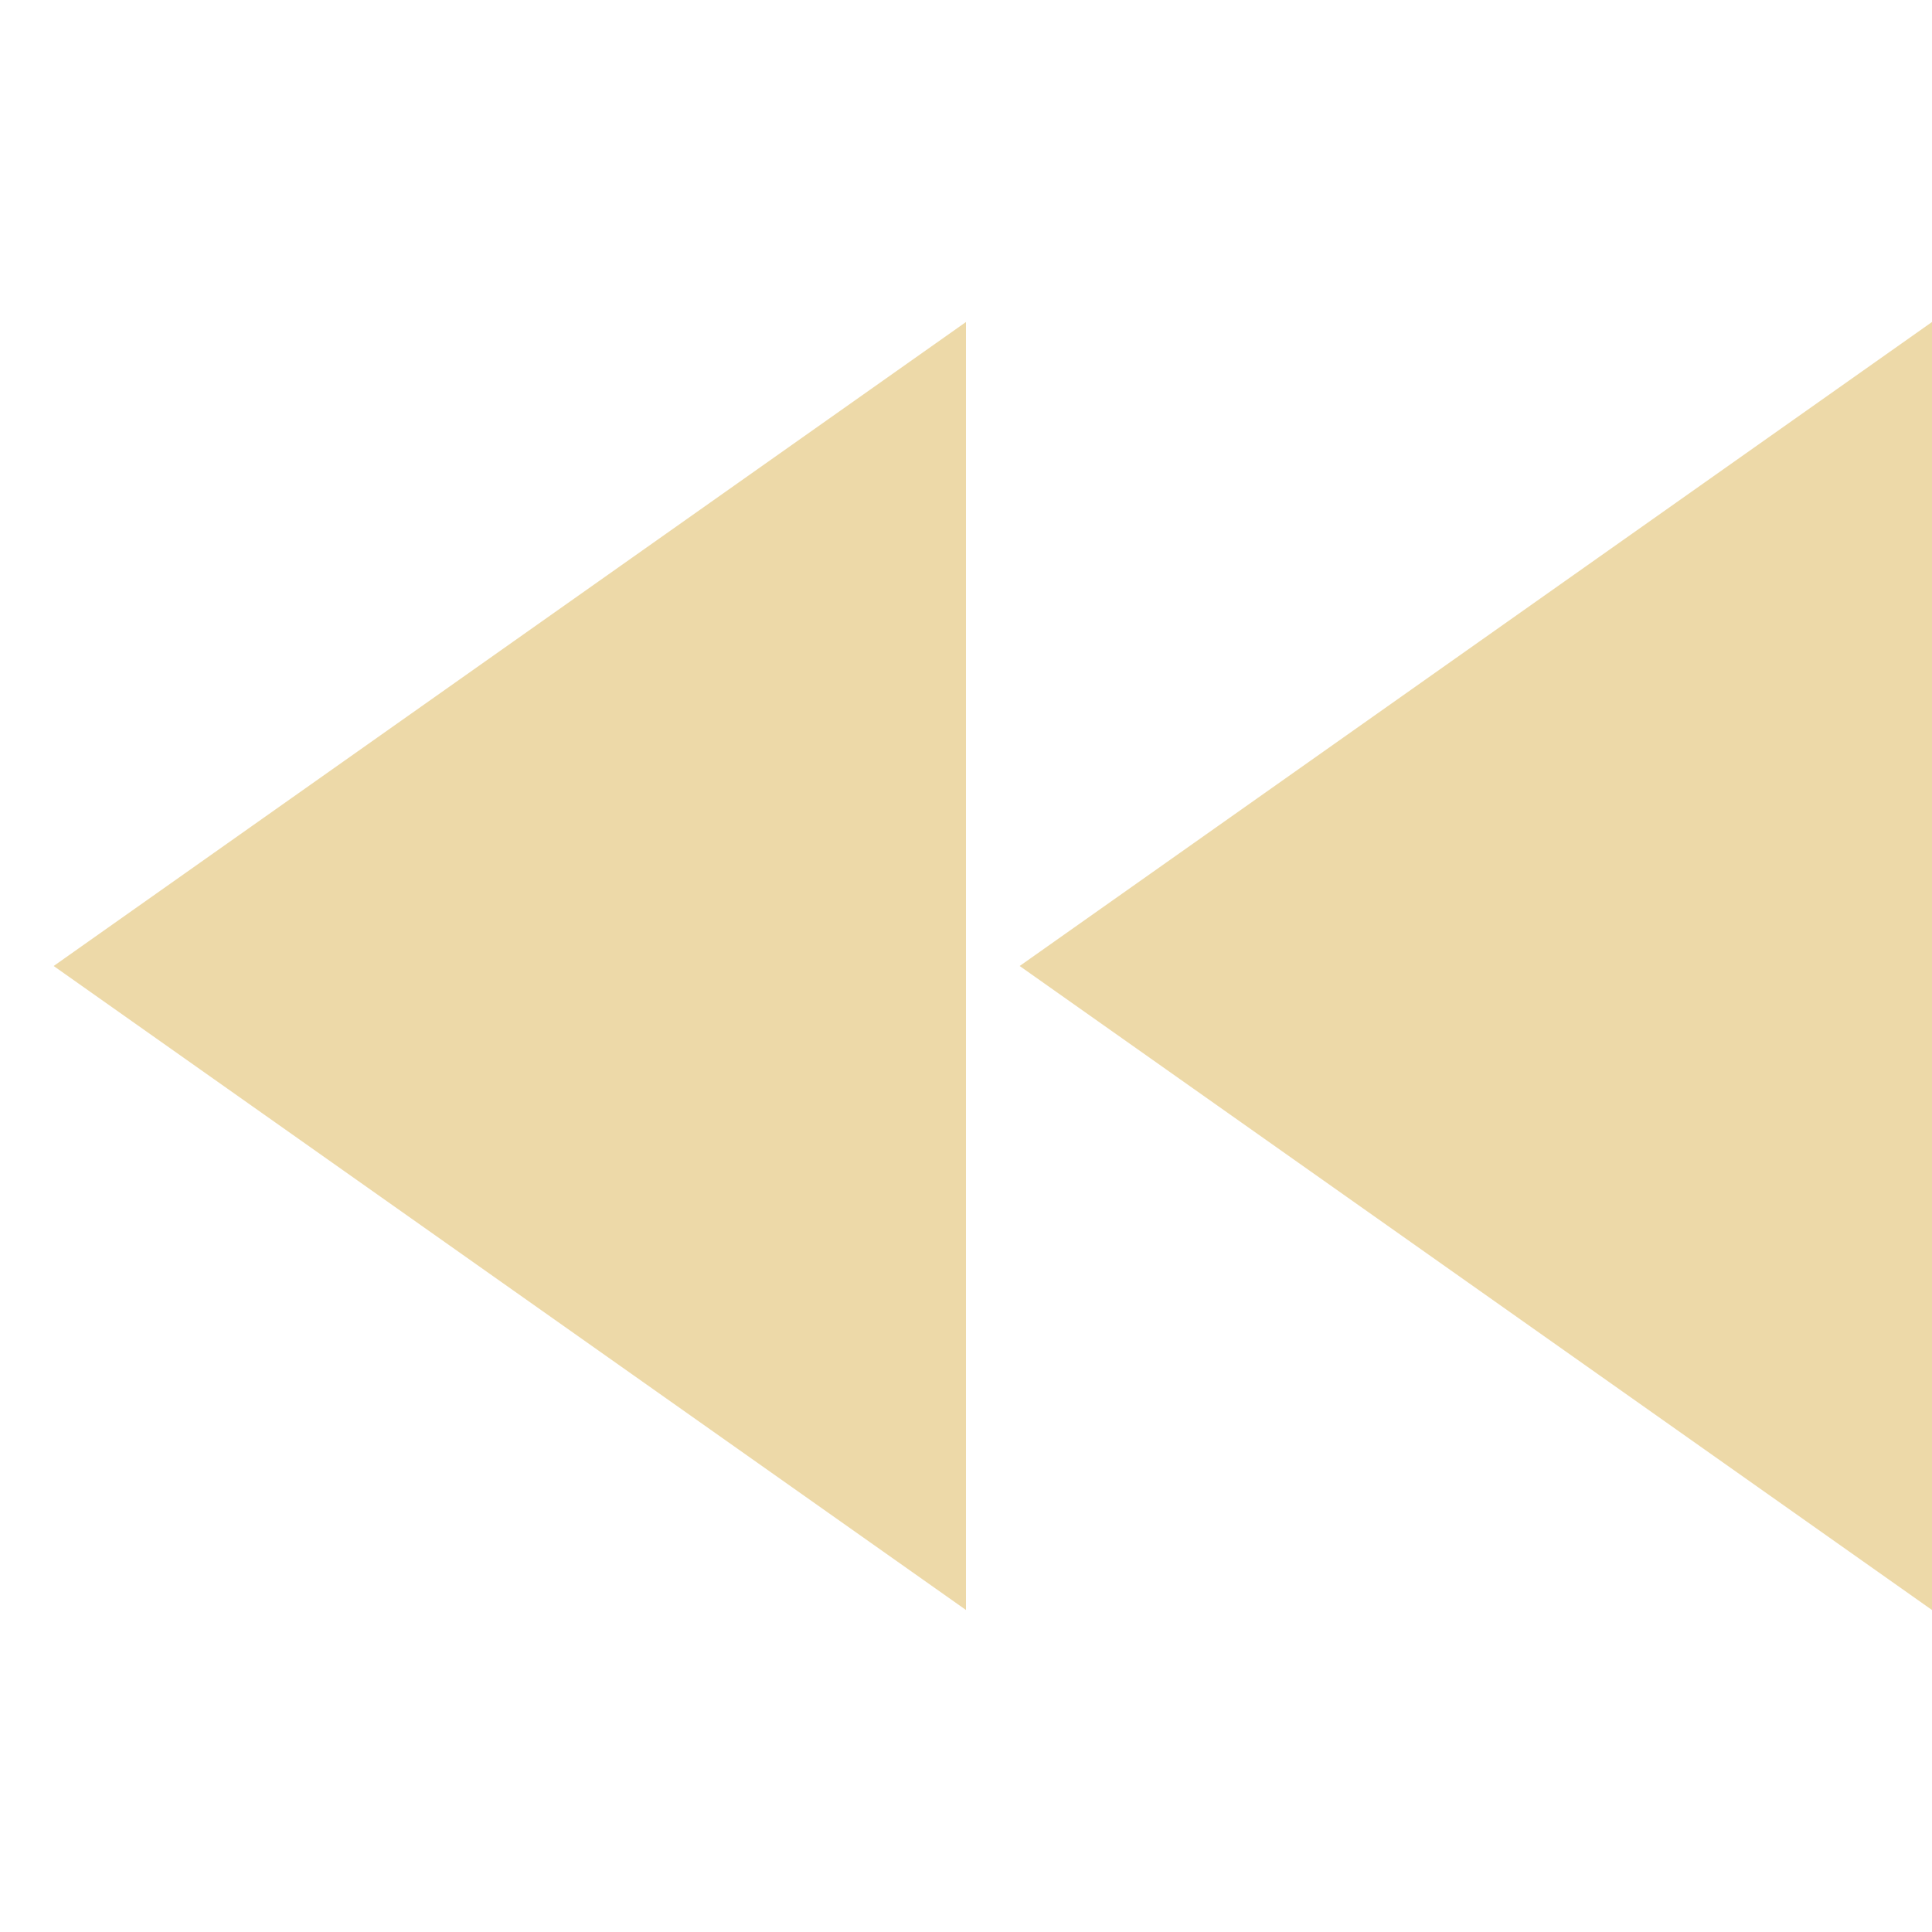
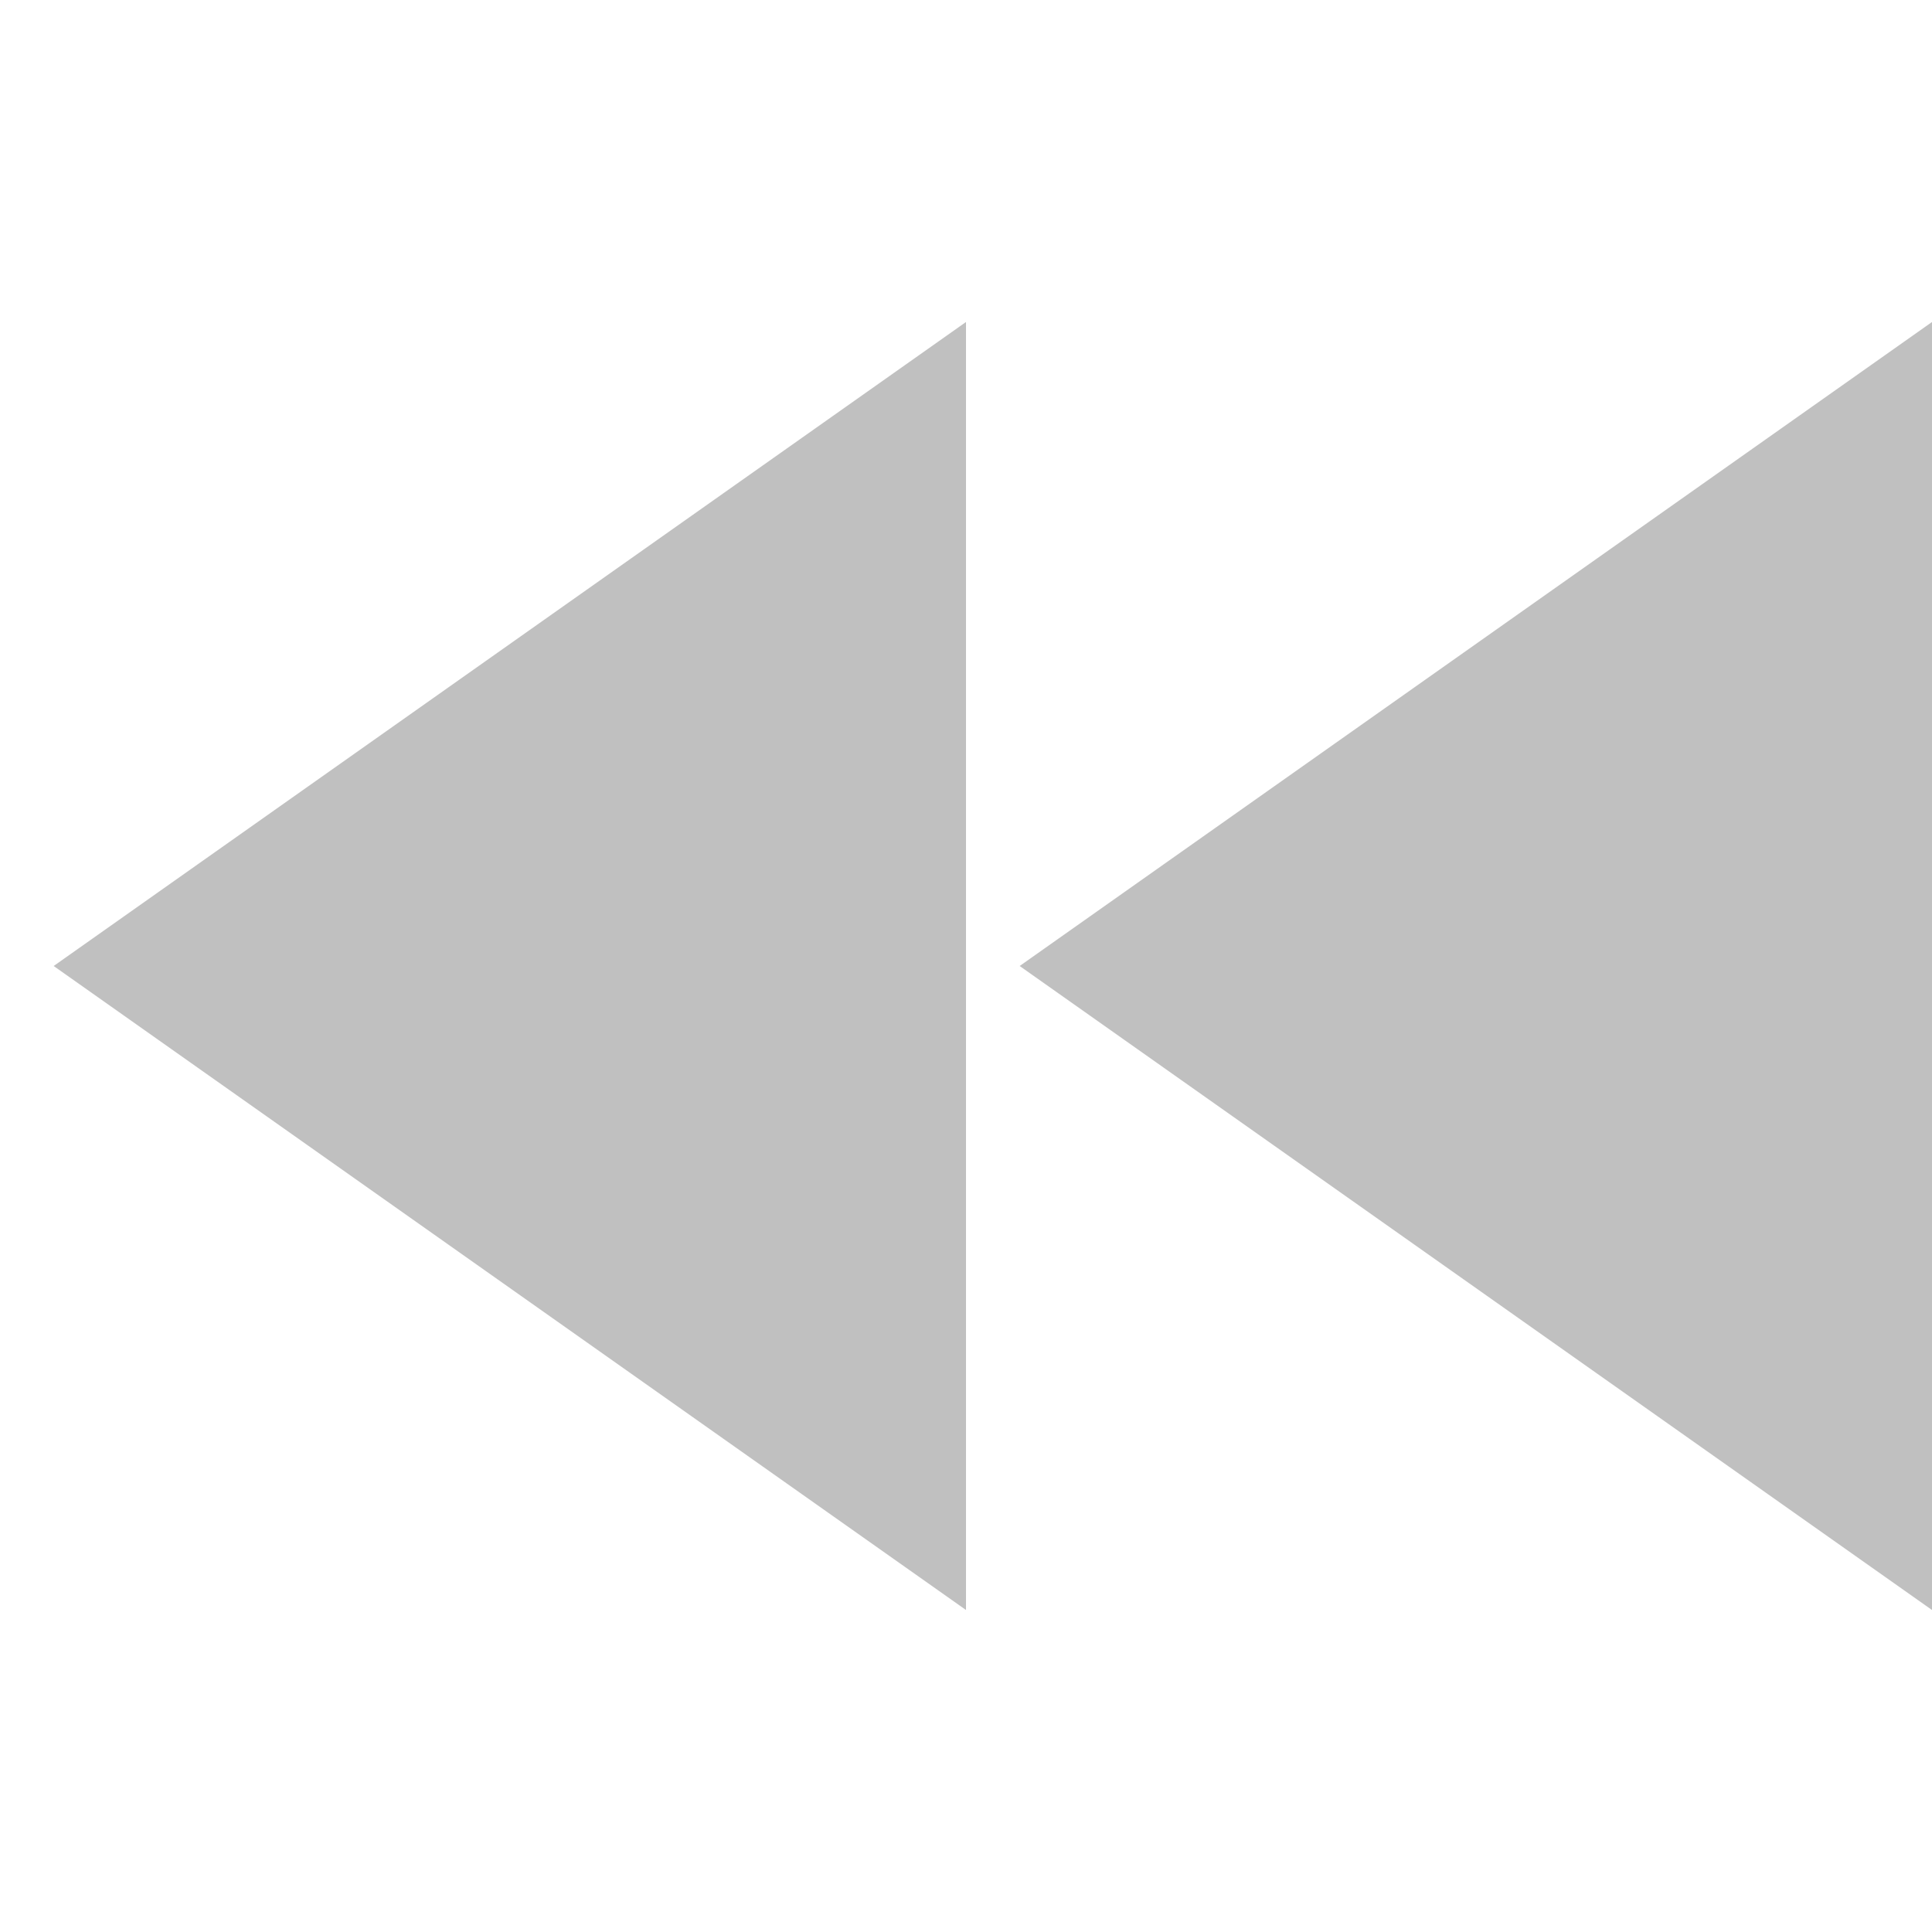
- <svg xmlns="http://www.w3.org/2000/svg" fill="#EDD9A8" height="36px" version="1.1" viewBox="0 0 18 12" width="36px">
+ <svg xmlns="http://www.w3.org/2000/svg" fill="#C0C0C0" height="32px" version="1.1" viewBox="0 0 18 12" width="32px">
  <defs />
  <g fill-rule="evenodd" id="Page-1" stroke="none" stroke-width="1">
    <g id="Icons-AV" transform="translate(-84, -5)">
      <g id="fast-rewind" transform="translate(85, 5)">
        <path d="M8,12 L8,0 L-0.5,6 L8,12 L8,12 Z M8.5,6 L17,12 L17,0 L8.5,6 L8.5,6 Z" id="Shape" />
      </g>
    </g>
  </g>
</svg>
